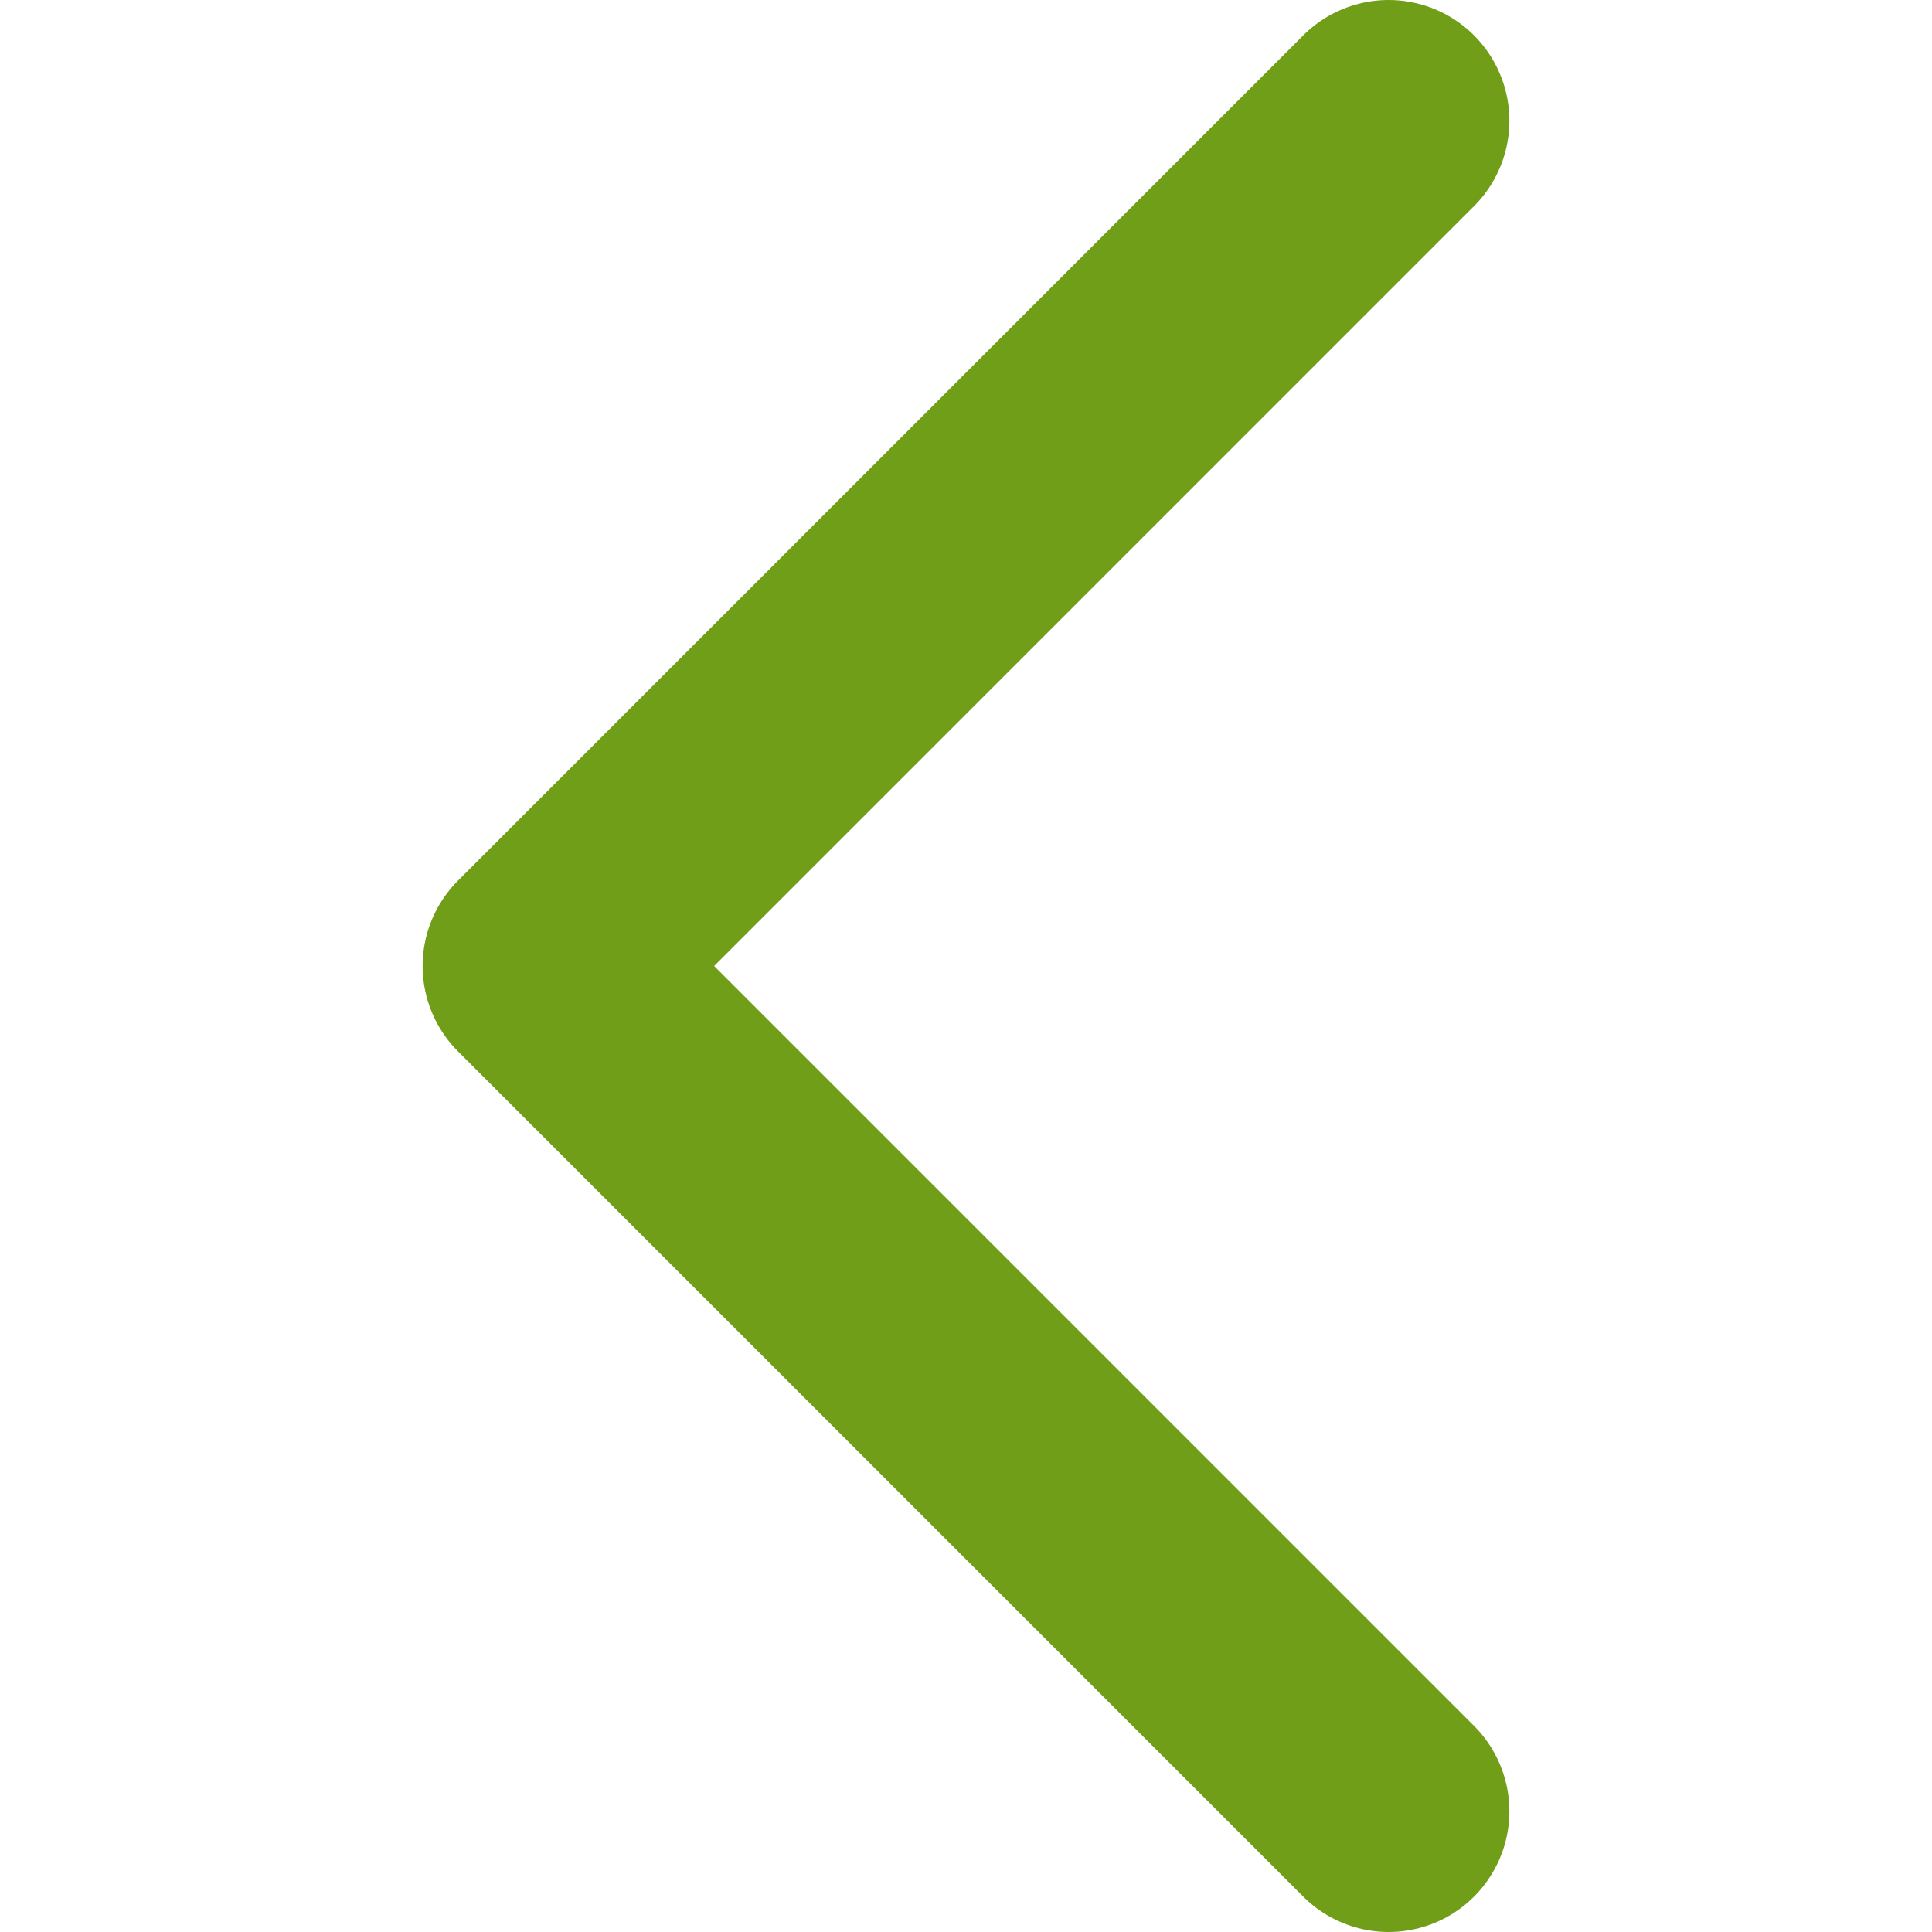
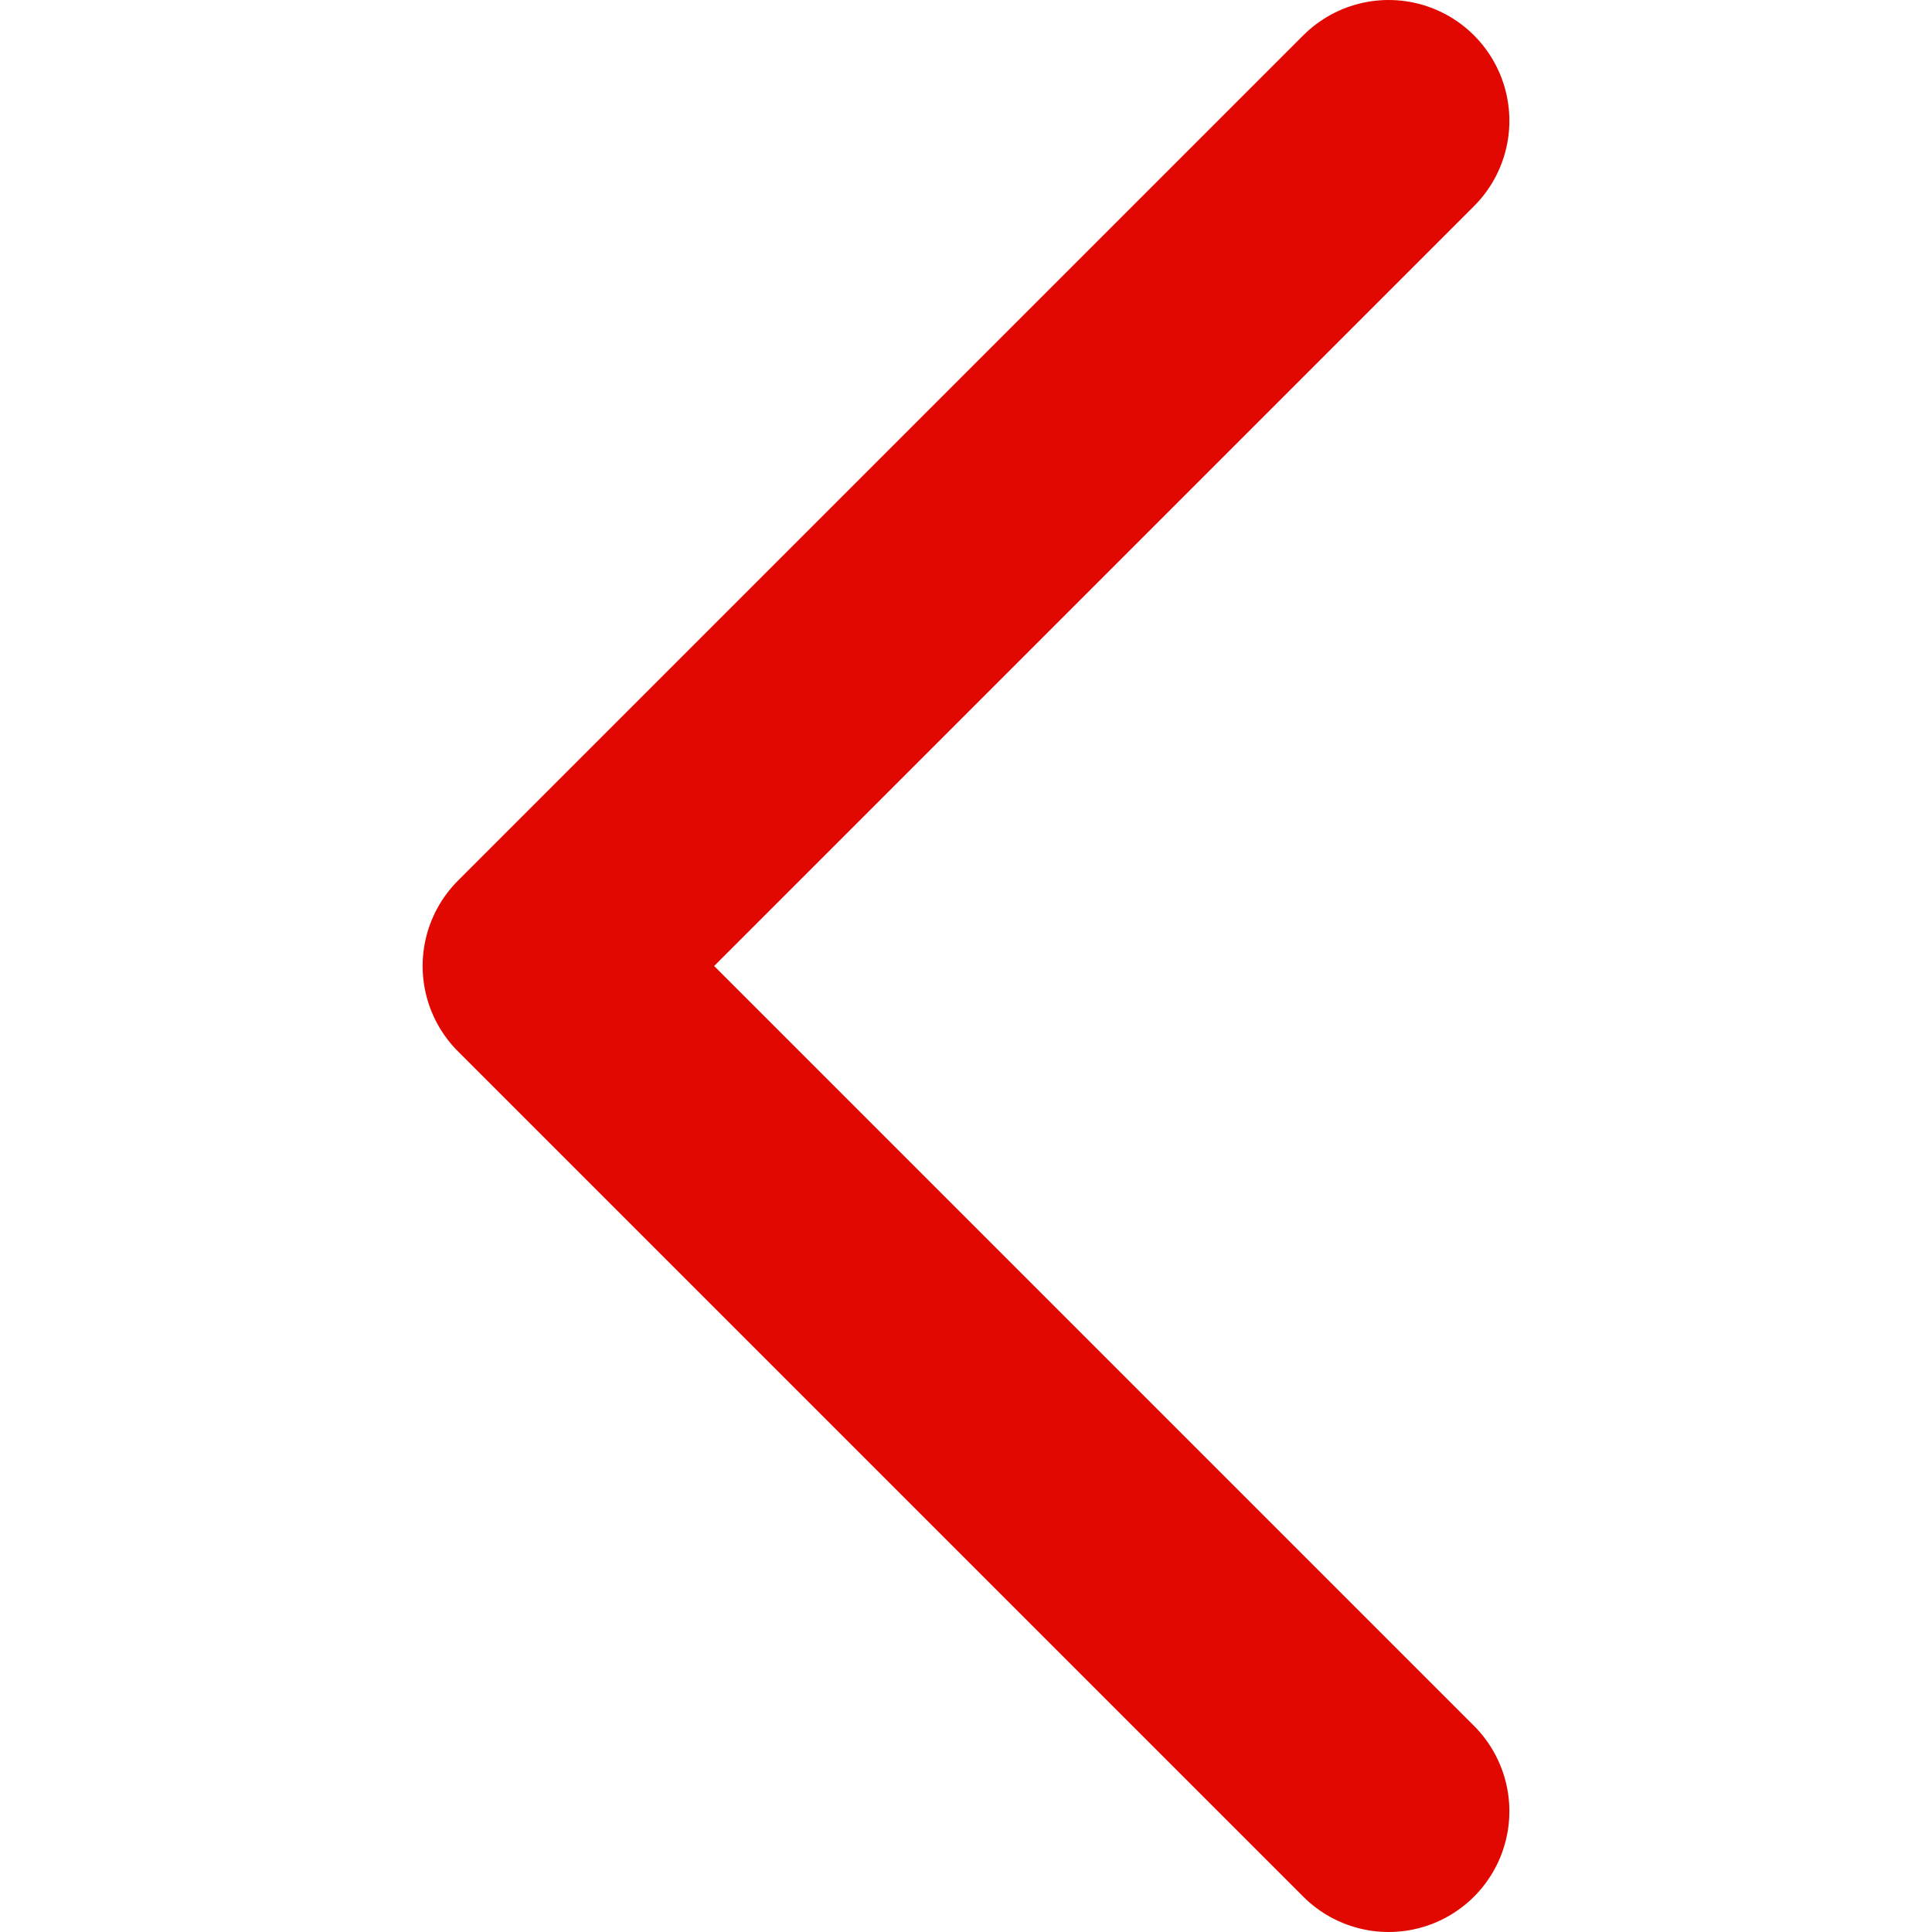
<svg xmlns="http://www.w3.org/2000/svg" width="16px" height="16px" viewBox="0 0 16 16" version="1.1">
  <g id="📄-Asset-Sheet" stroke="none" stroke-width="1" fill="none" fill-rule="evenodd" stroke-linecap="round" stroke-linejoin="round">
-     <g id="App.MotiveH&amp;S.A.1" transform="translate(-131, -646)" stroke="#719E19" stroke-width="2">
+     <g id="App.MotiveH&amp;S.A.1" transform="translate(-131, -646)" stroke="#e00800" stroke-width="2">
      <g id="Arrow_Left_24" transform="translate(131, 646)">
        <g id="Icon/Arrow/Chevron/-2pt/Right/chevron_right_consumer" transform="translate(8, 8) scale(-1, 1) translate(-8, -8) translate(0, -0)">
          <polyline id="Line" transform="translate(8, 8) scale(-1, 1) rotate(-270) translate(-8, -8) " points="15 4.5 8 11.5 1 4.5" />
        </g>
      </g>
    </g>
  </g>
</svg>
